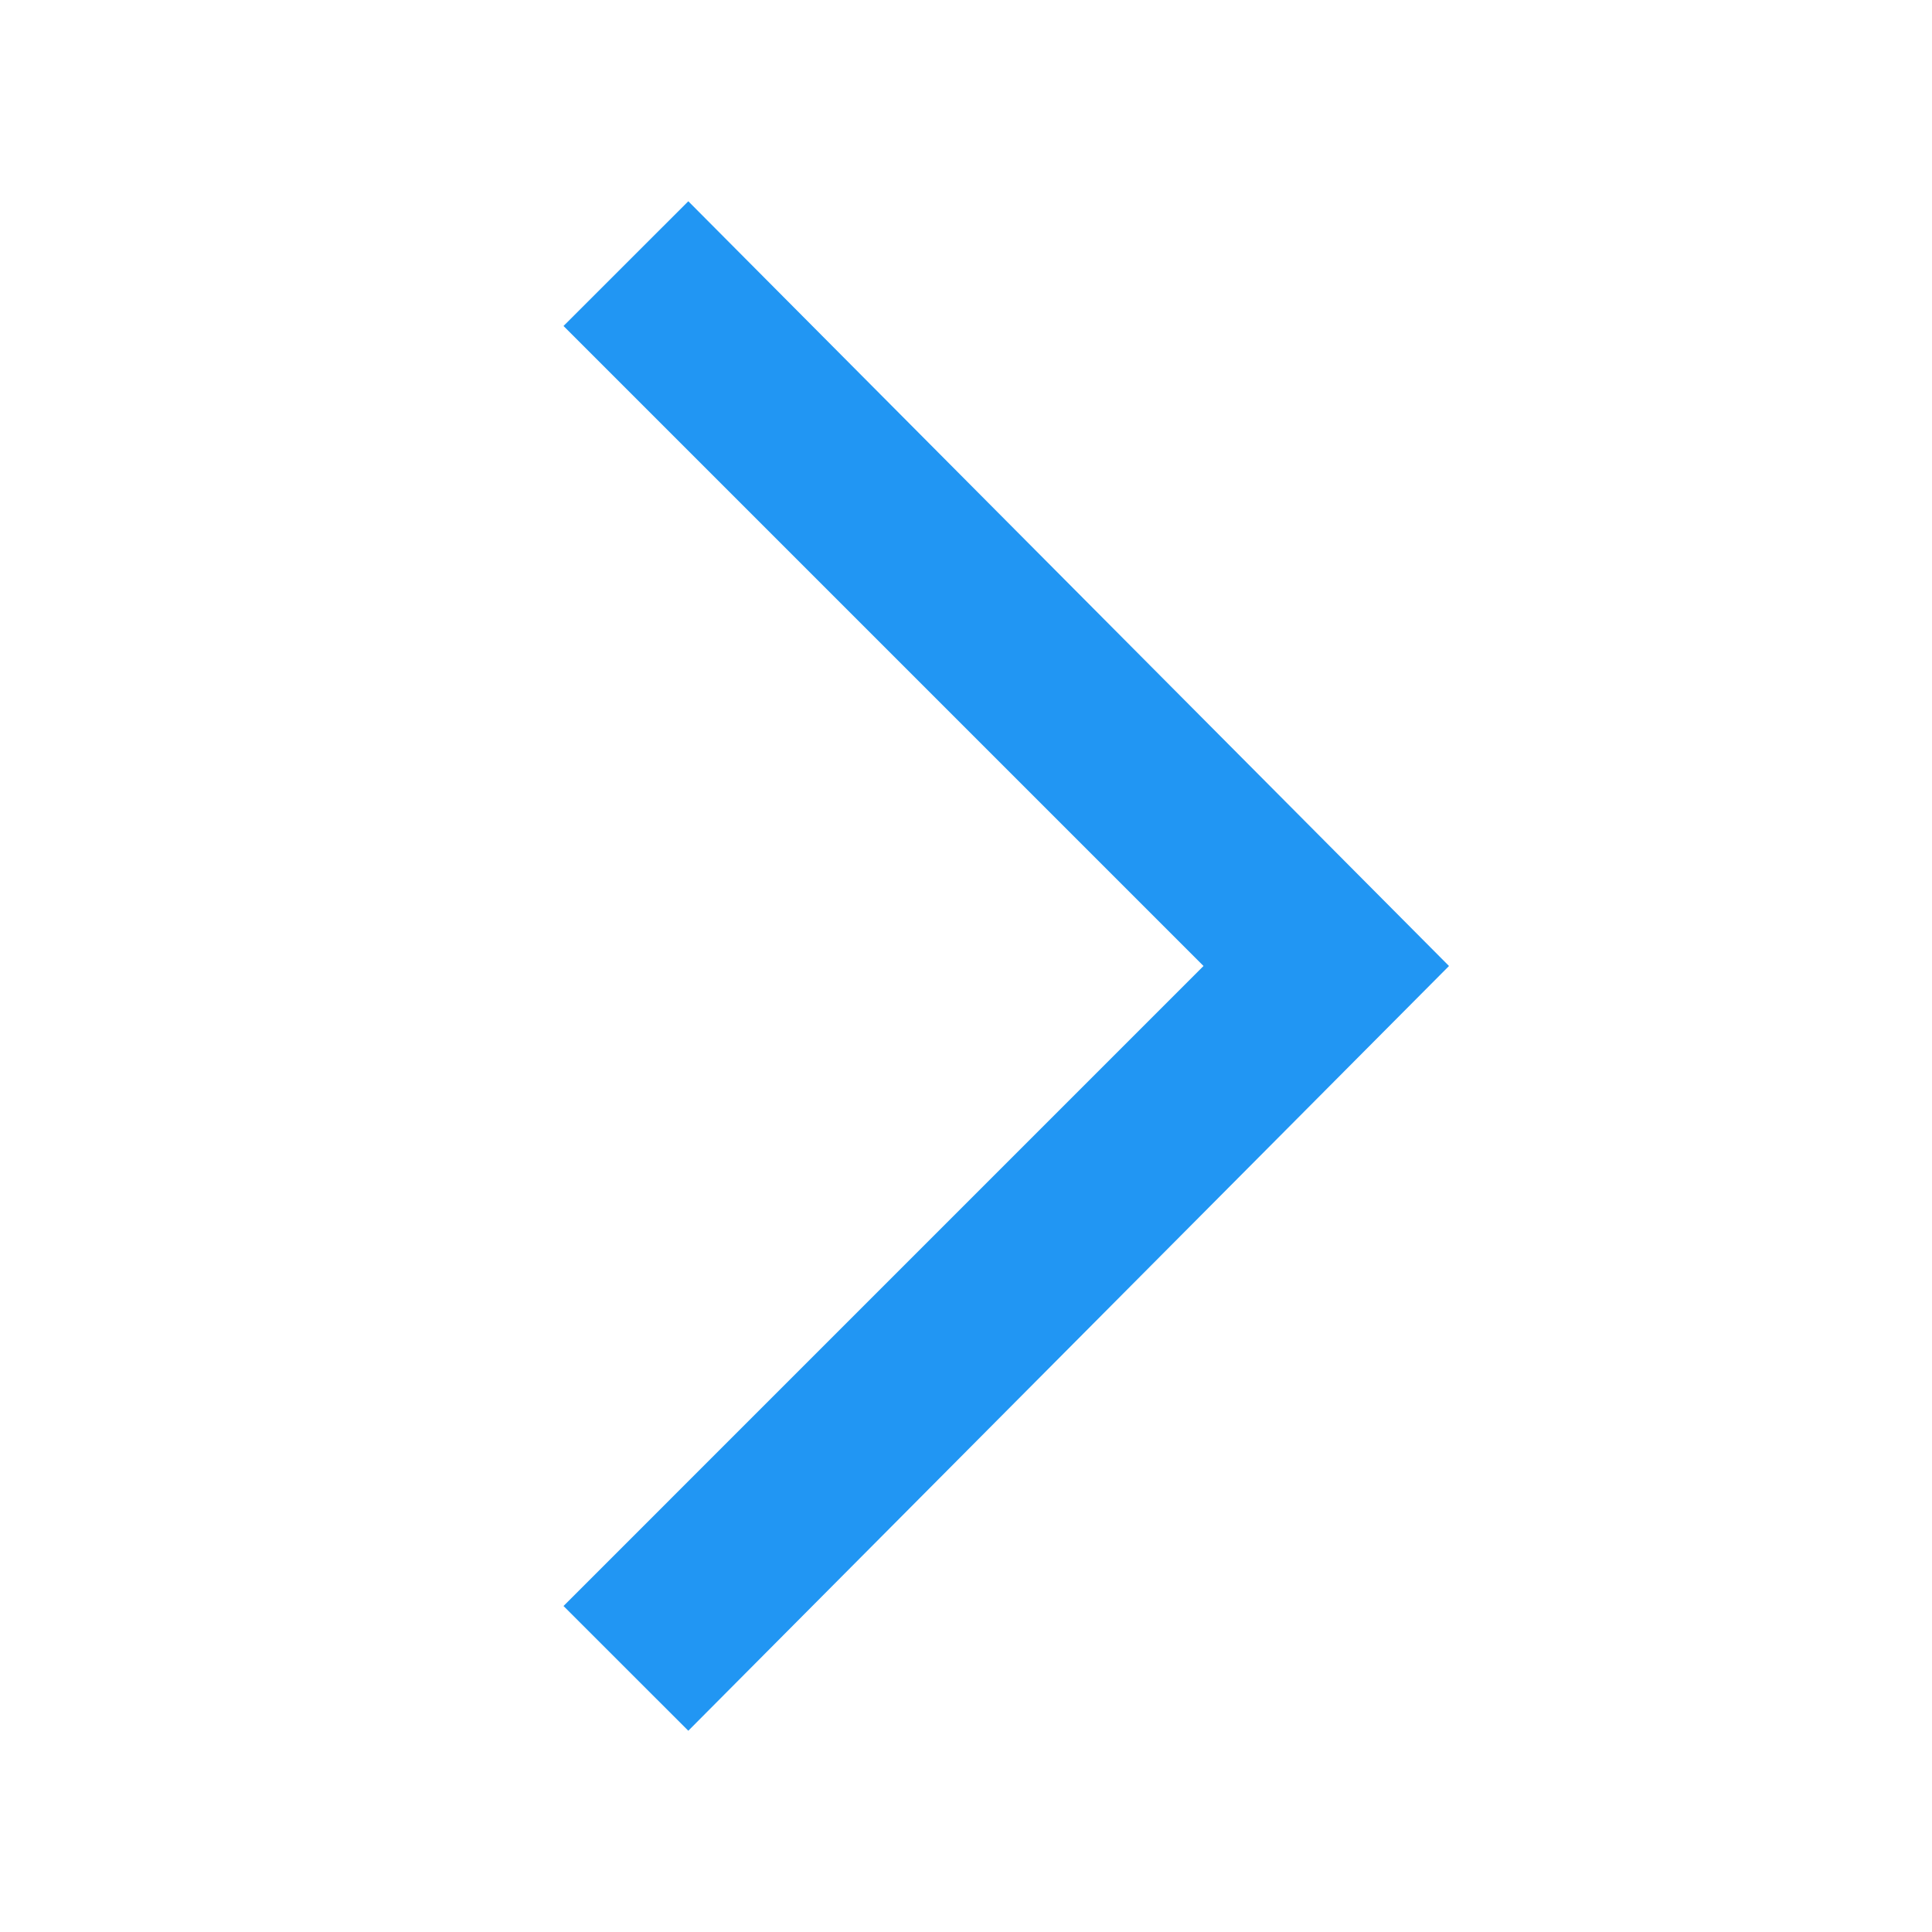
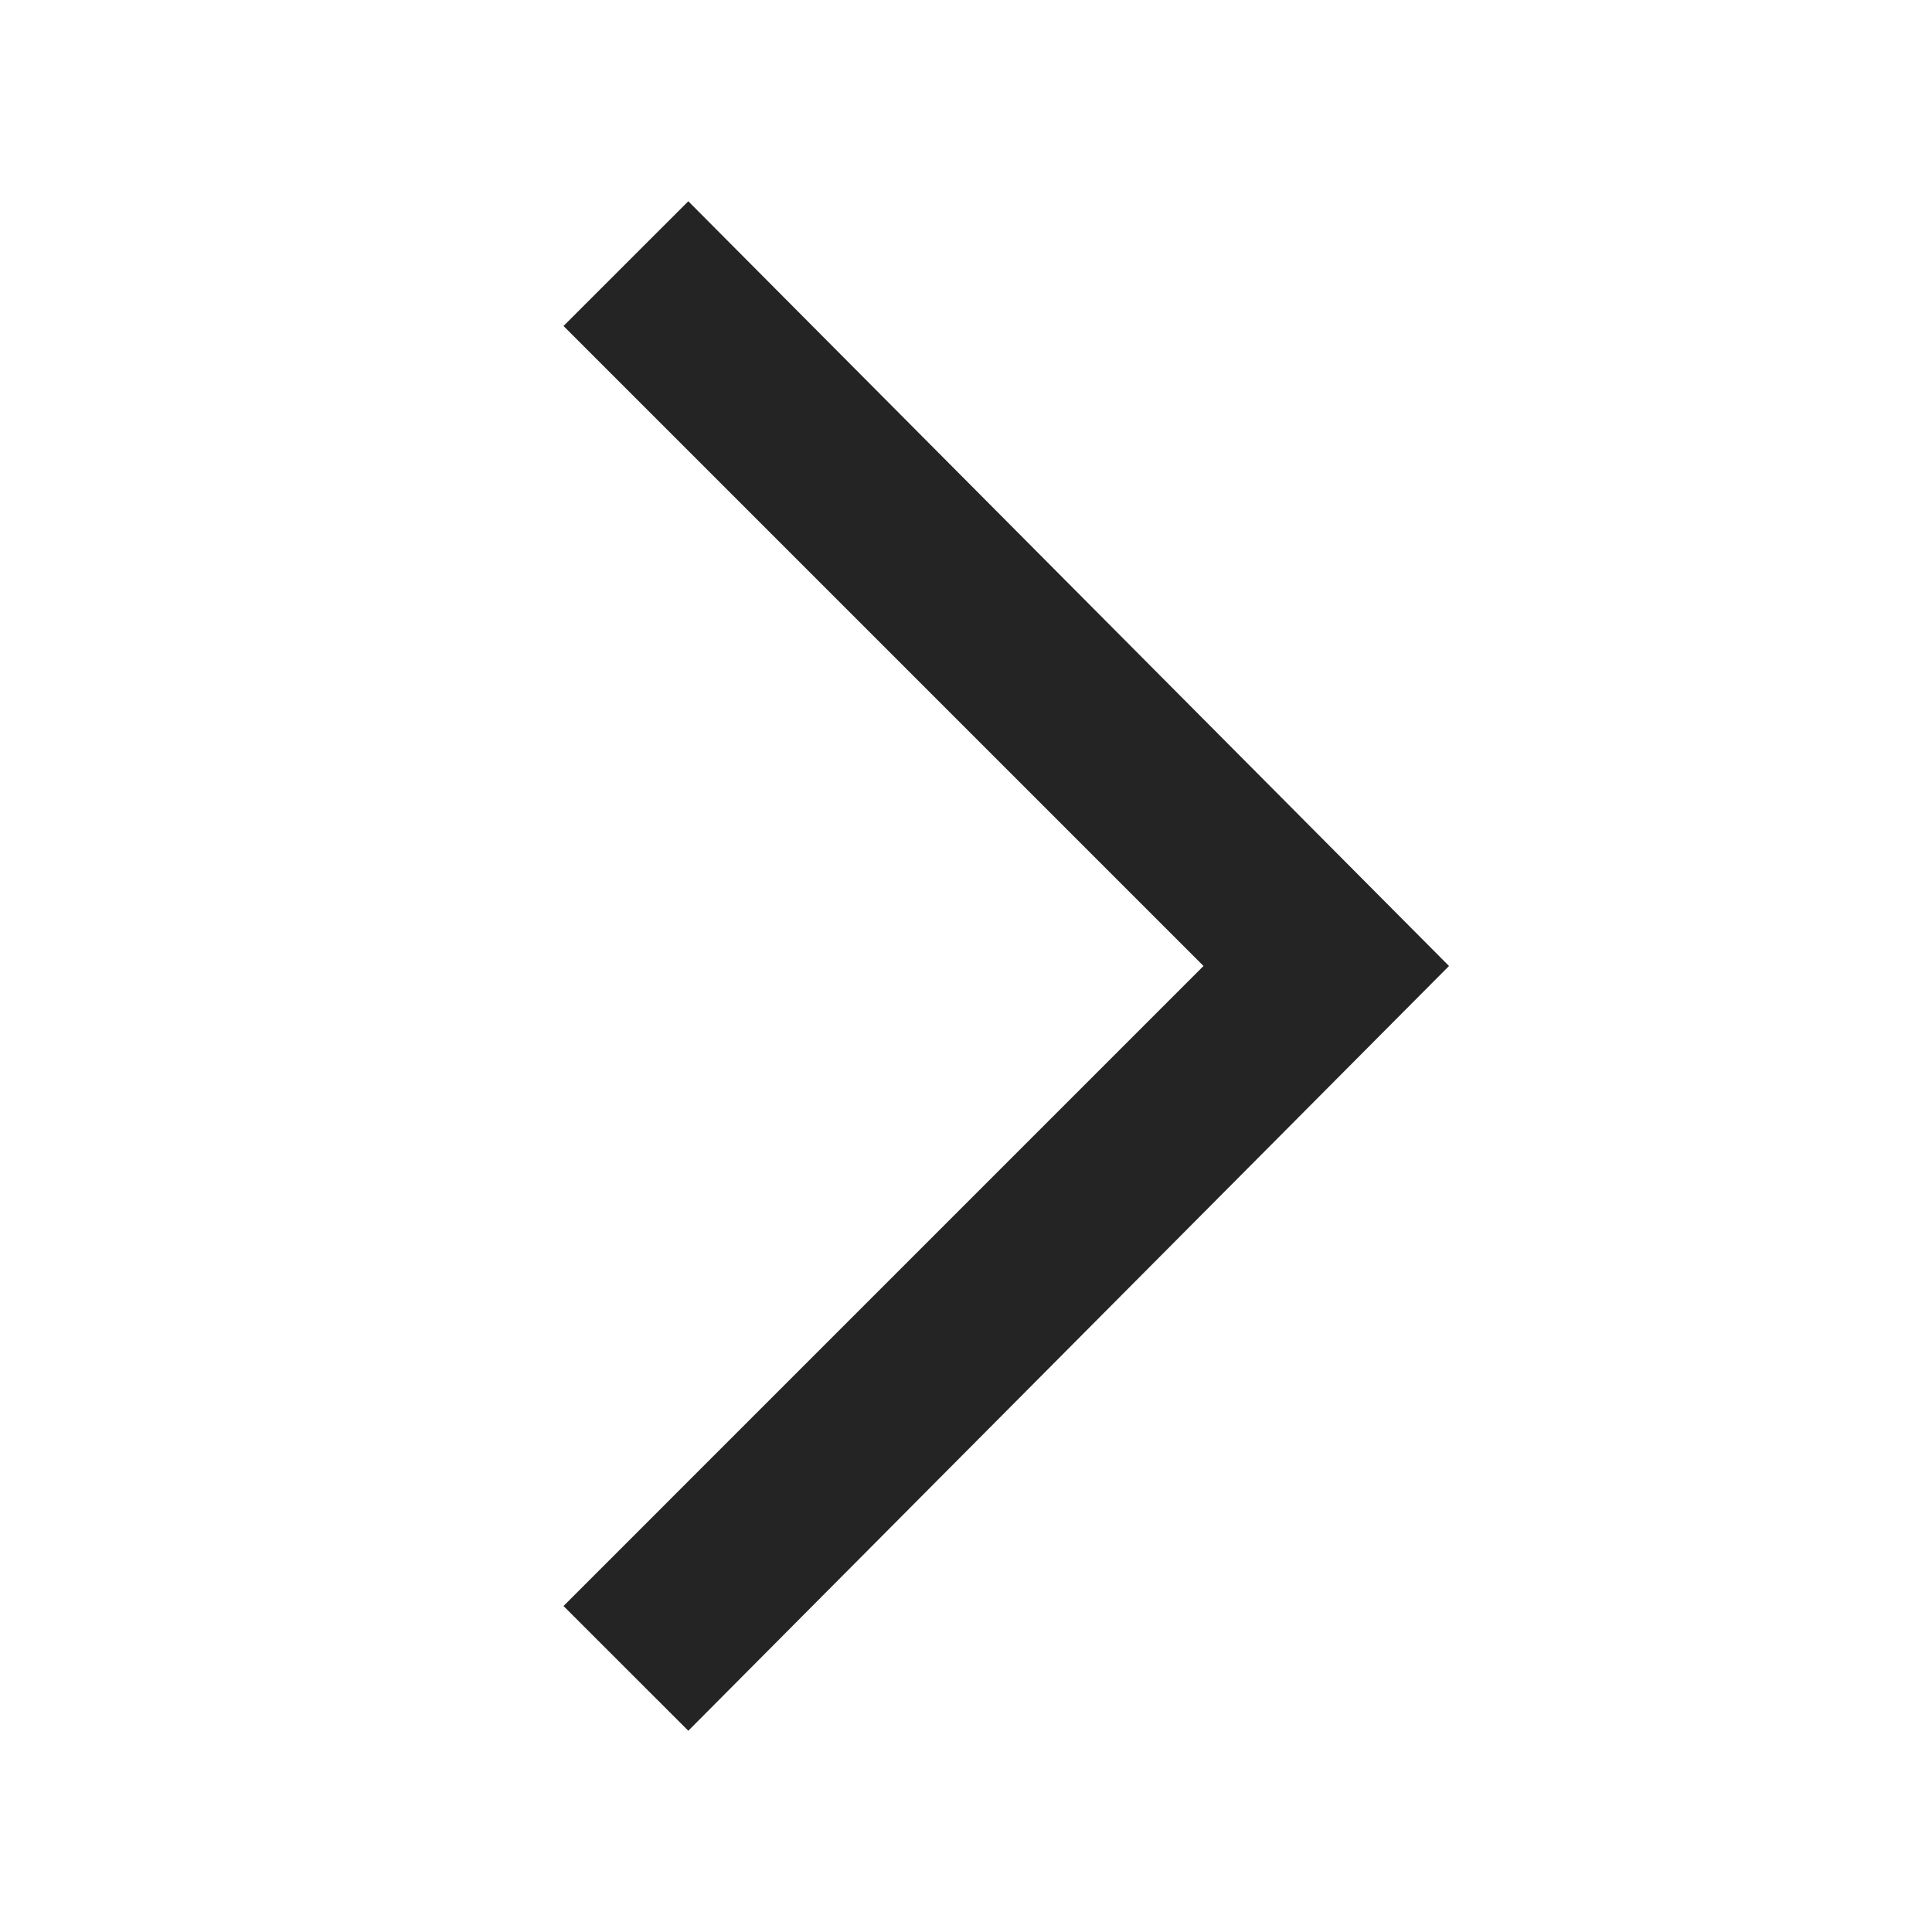
<svg xmlns="http://www.w3.org/2000/svg" width="30" height="30" viewBox="0 0 30 30" fill="none">
-   <path d="M10.688 3.125L8.75 5.062L18.688 15L8.75 24.938L10.688 26.875L22.5 15L10.688 3.125Z" fill="#2196F3" />
+   <path d="M10.688 3.125L8.75 5.062L18.688 15L8.75 24.938L10.688 26.875L22.5 15L10.688 3.125Z" fill="#242424" />
</svg>
